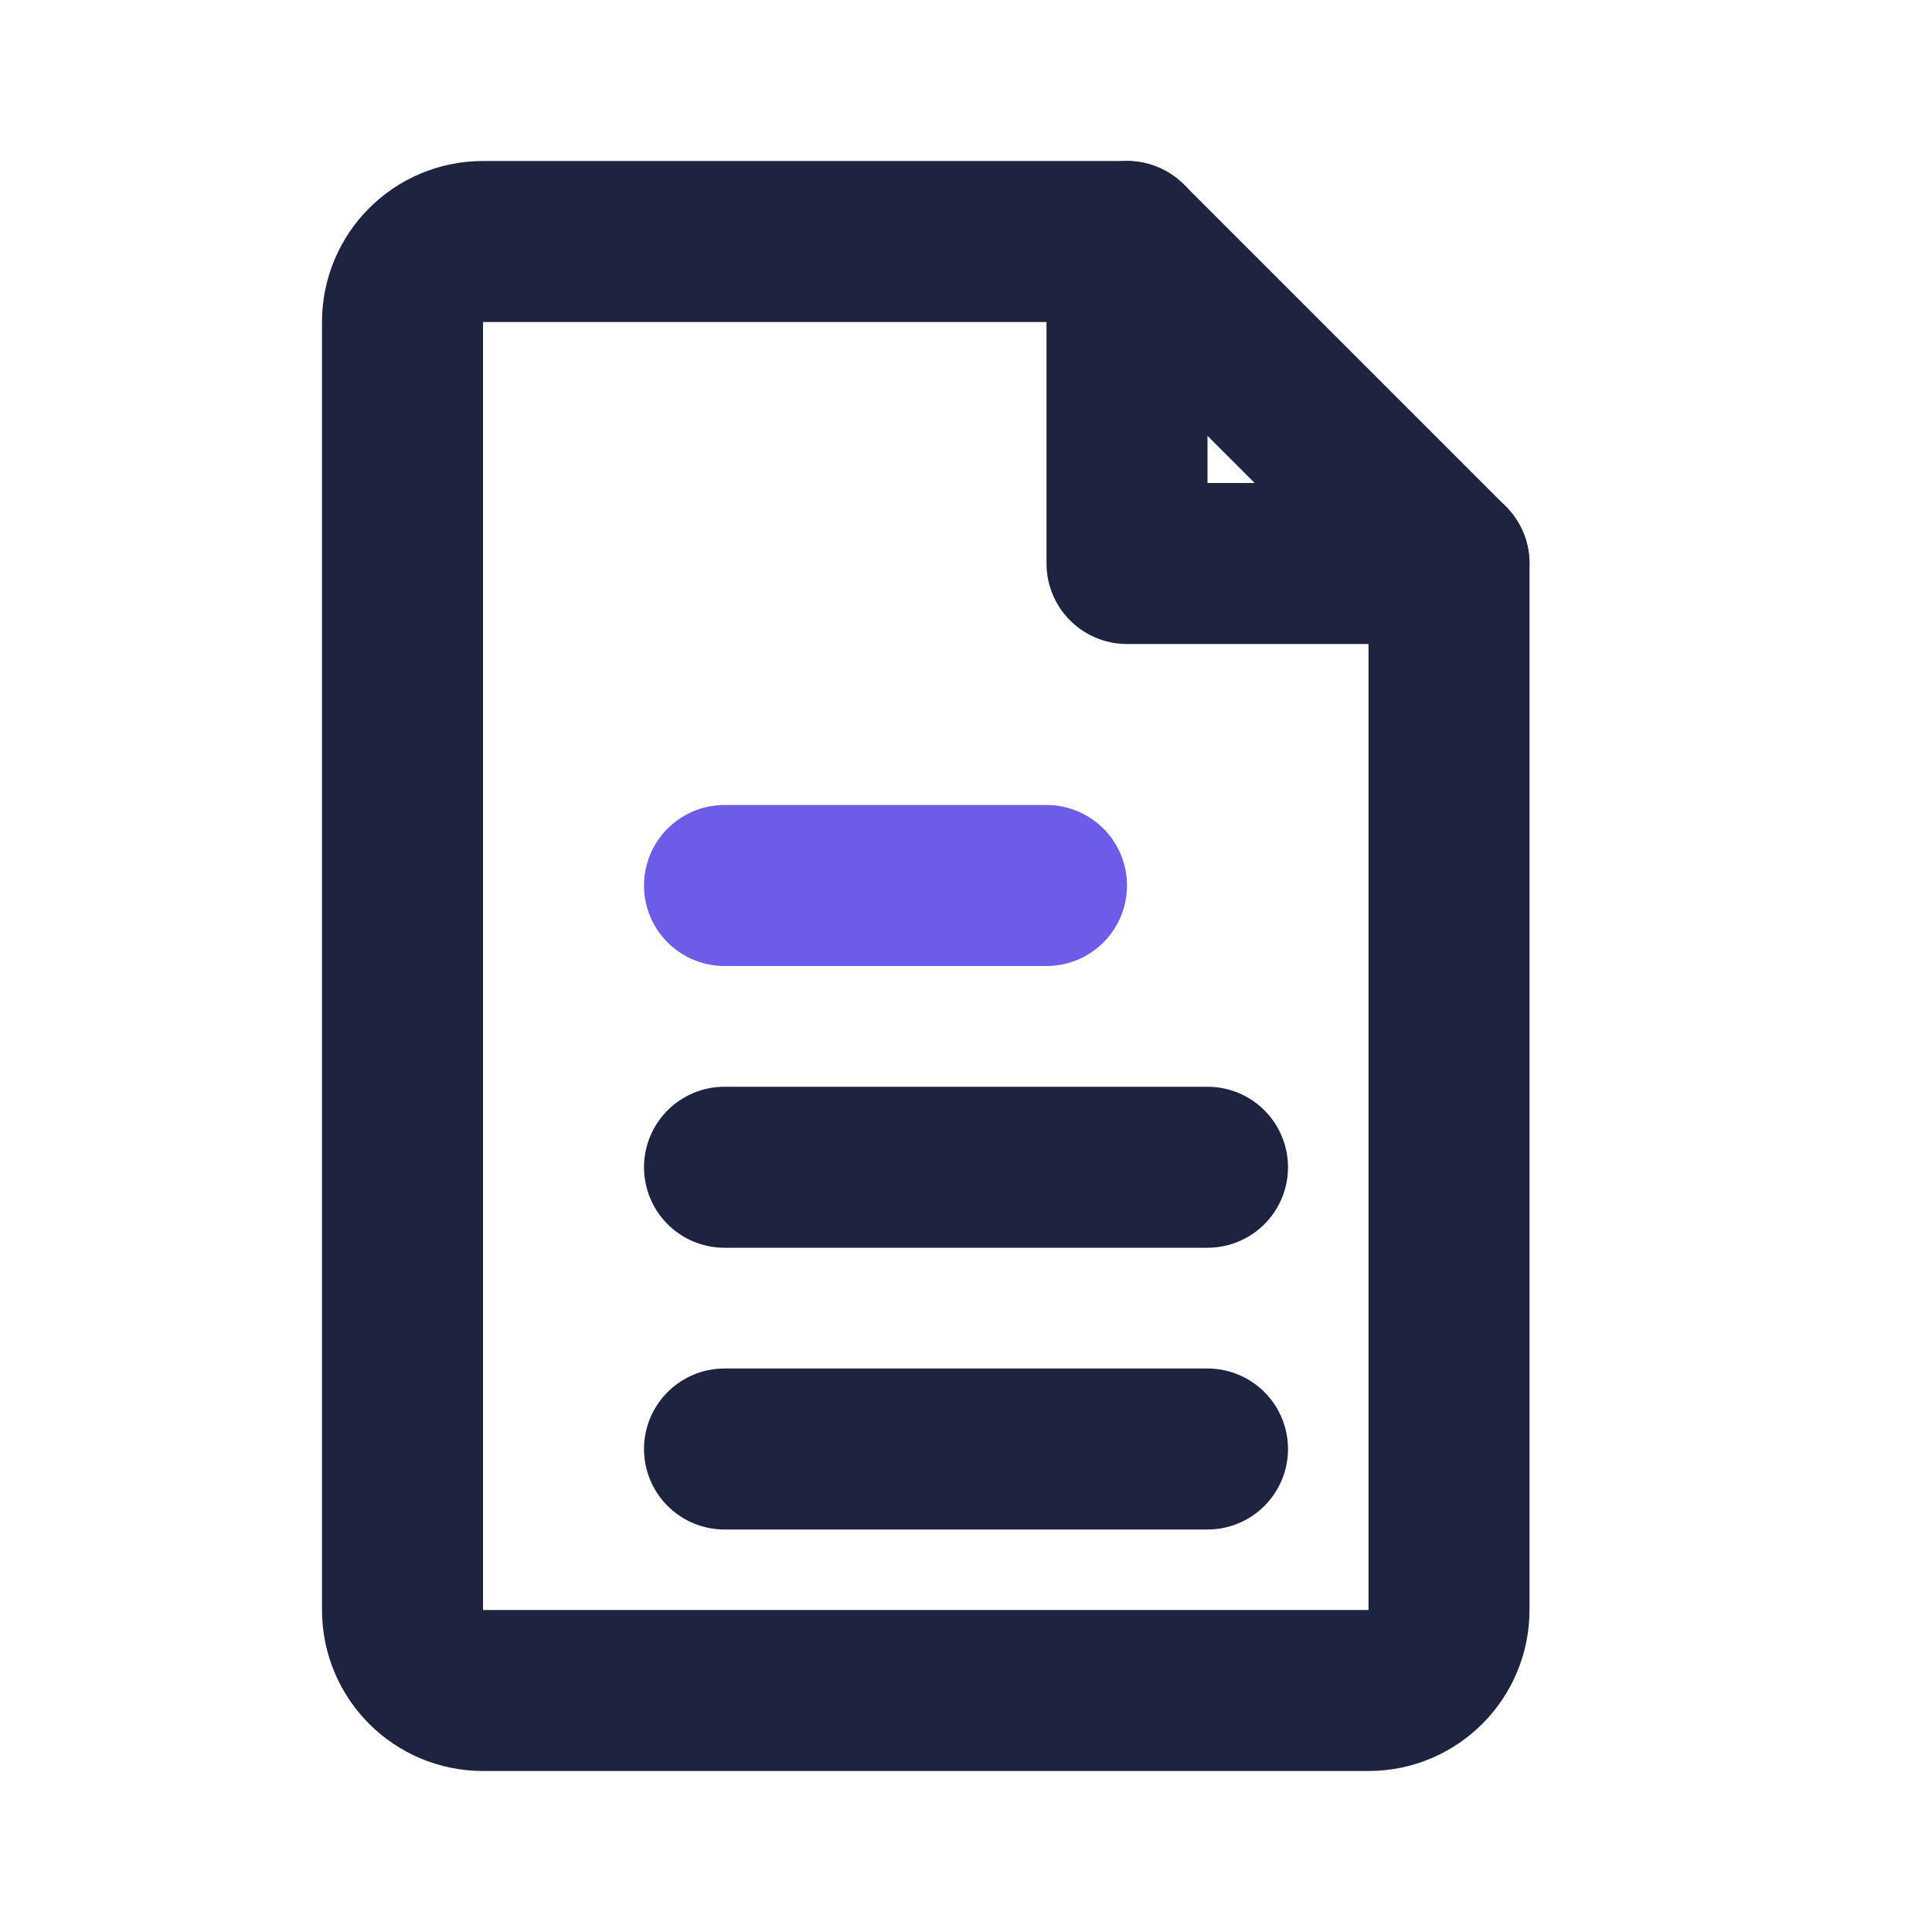
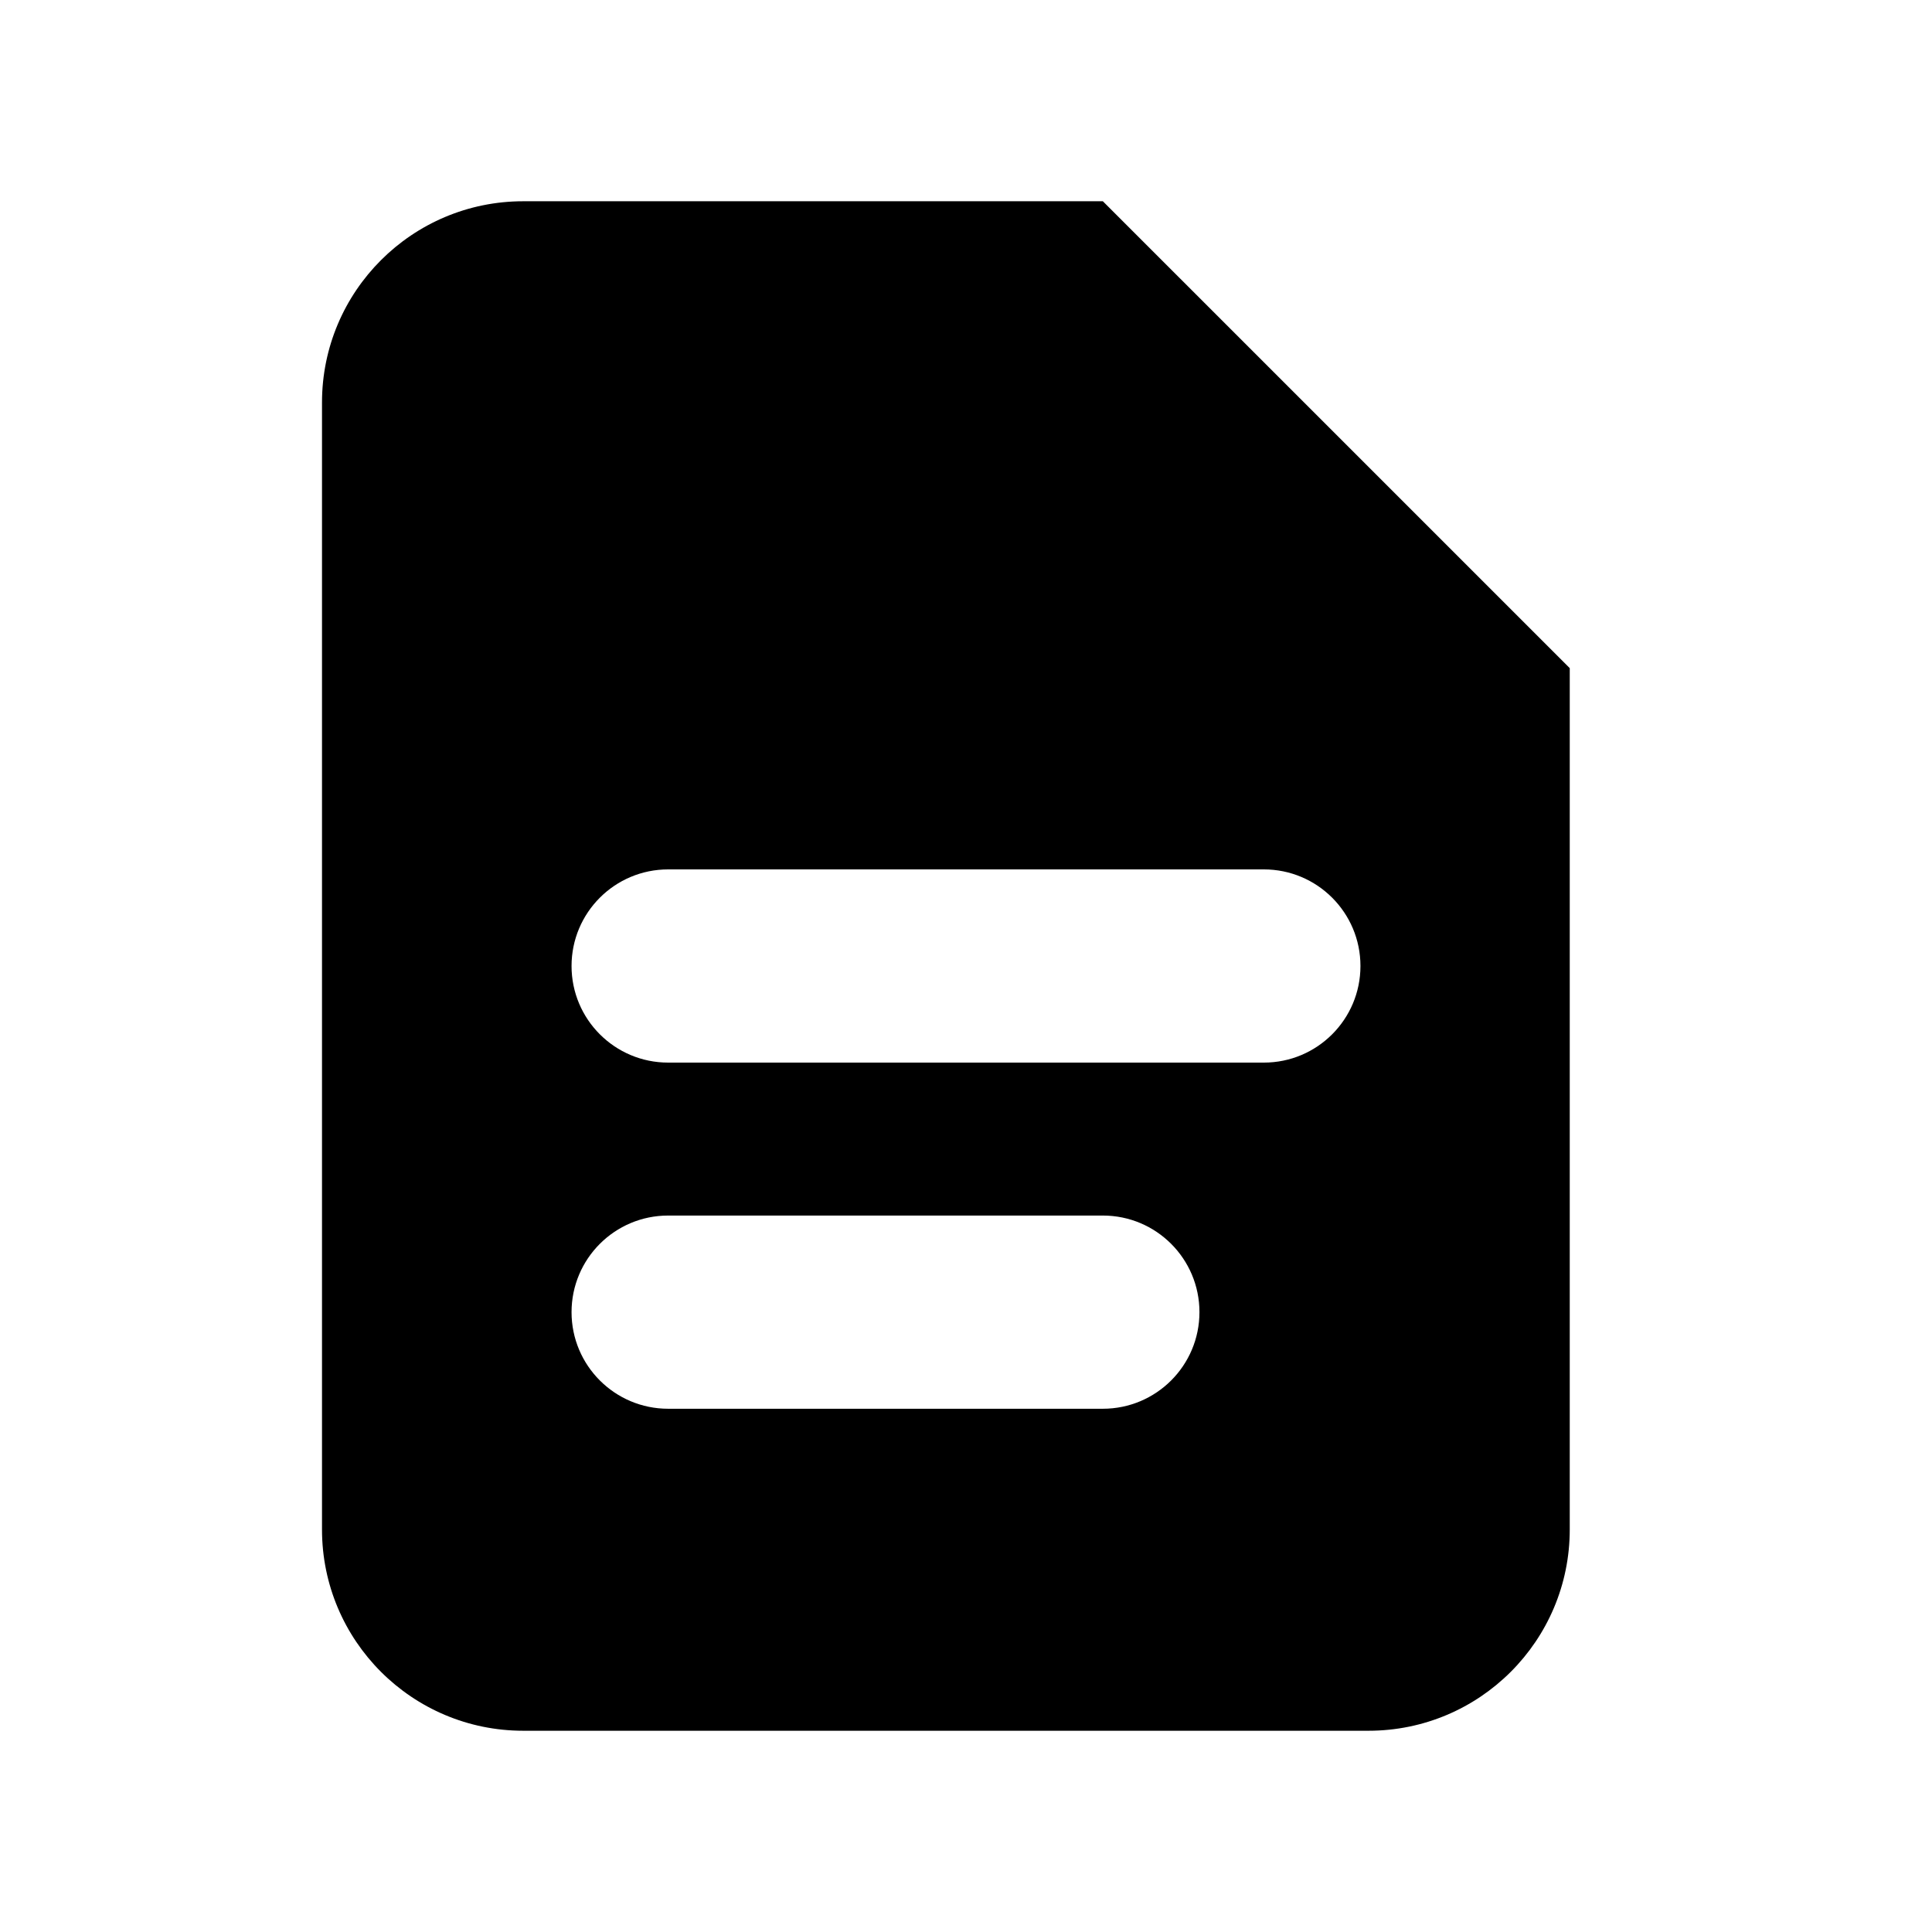
- <svg xmlns="http://www.w3.org/2000/svg" viewBox="0 0 24 24" fill="none" stroke="#1E2340" stroke-width="2" stroke-linecap="round" stroke-linejoin="round" role="img" aria-label="Transcript">
-   <path d="M6 3h8l4 4v13a1 1 0 0 1-1 1H6a1 1 0 0 1-1-1V4a1 1 0 0 1 1-1z" />
-   <path d="M14 3v4h4" />
-   <path d="M9 11h4" stroke="#6C5CE7" />
-   <path d="M9 14.5h6" />
-   <path d="M9 18h6" />
+ <svg xmlns="http://www.w3.org/2000/svg" viewBox="0 0 24 24" fill="currentColor" role="img" aria-label="transcript">
+   <path d="M6.5 2.5h7.2l5.8 5.8V19a2.5 2.5 0 0 1-2.5 2.5h-10.5A2.5 2.5 0 0 1 4 19V5a2.5 2.5 0 0 1 2.5-2.5zm1.8 8.3a1.2 1.2 0 0 0 0 2.4h7.4a1.2 1.2 0 0 0 0-2.4zm0 4.3a1.2 1.2 0 0 0 0 2.4h5.4a1.2 1.2 0 0 0 0-2.4z" fill-rule="evenodd" />
</svg>
